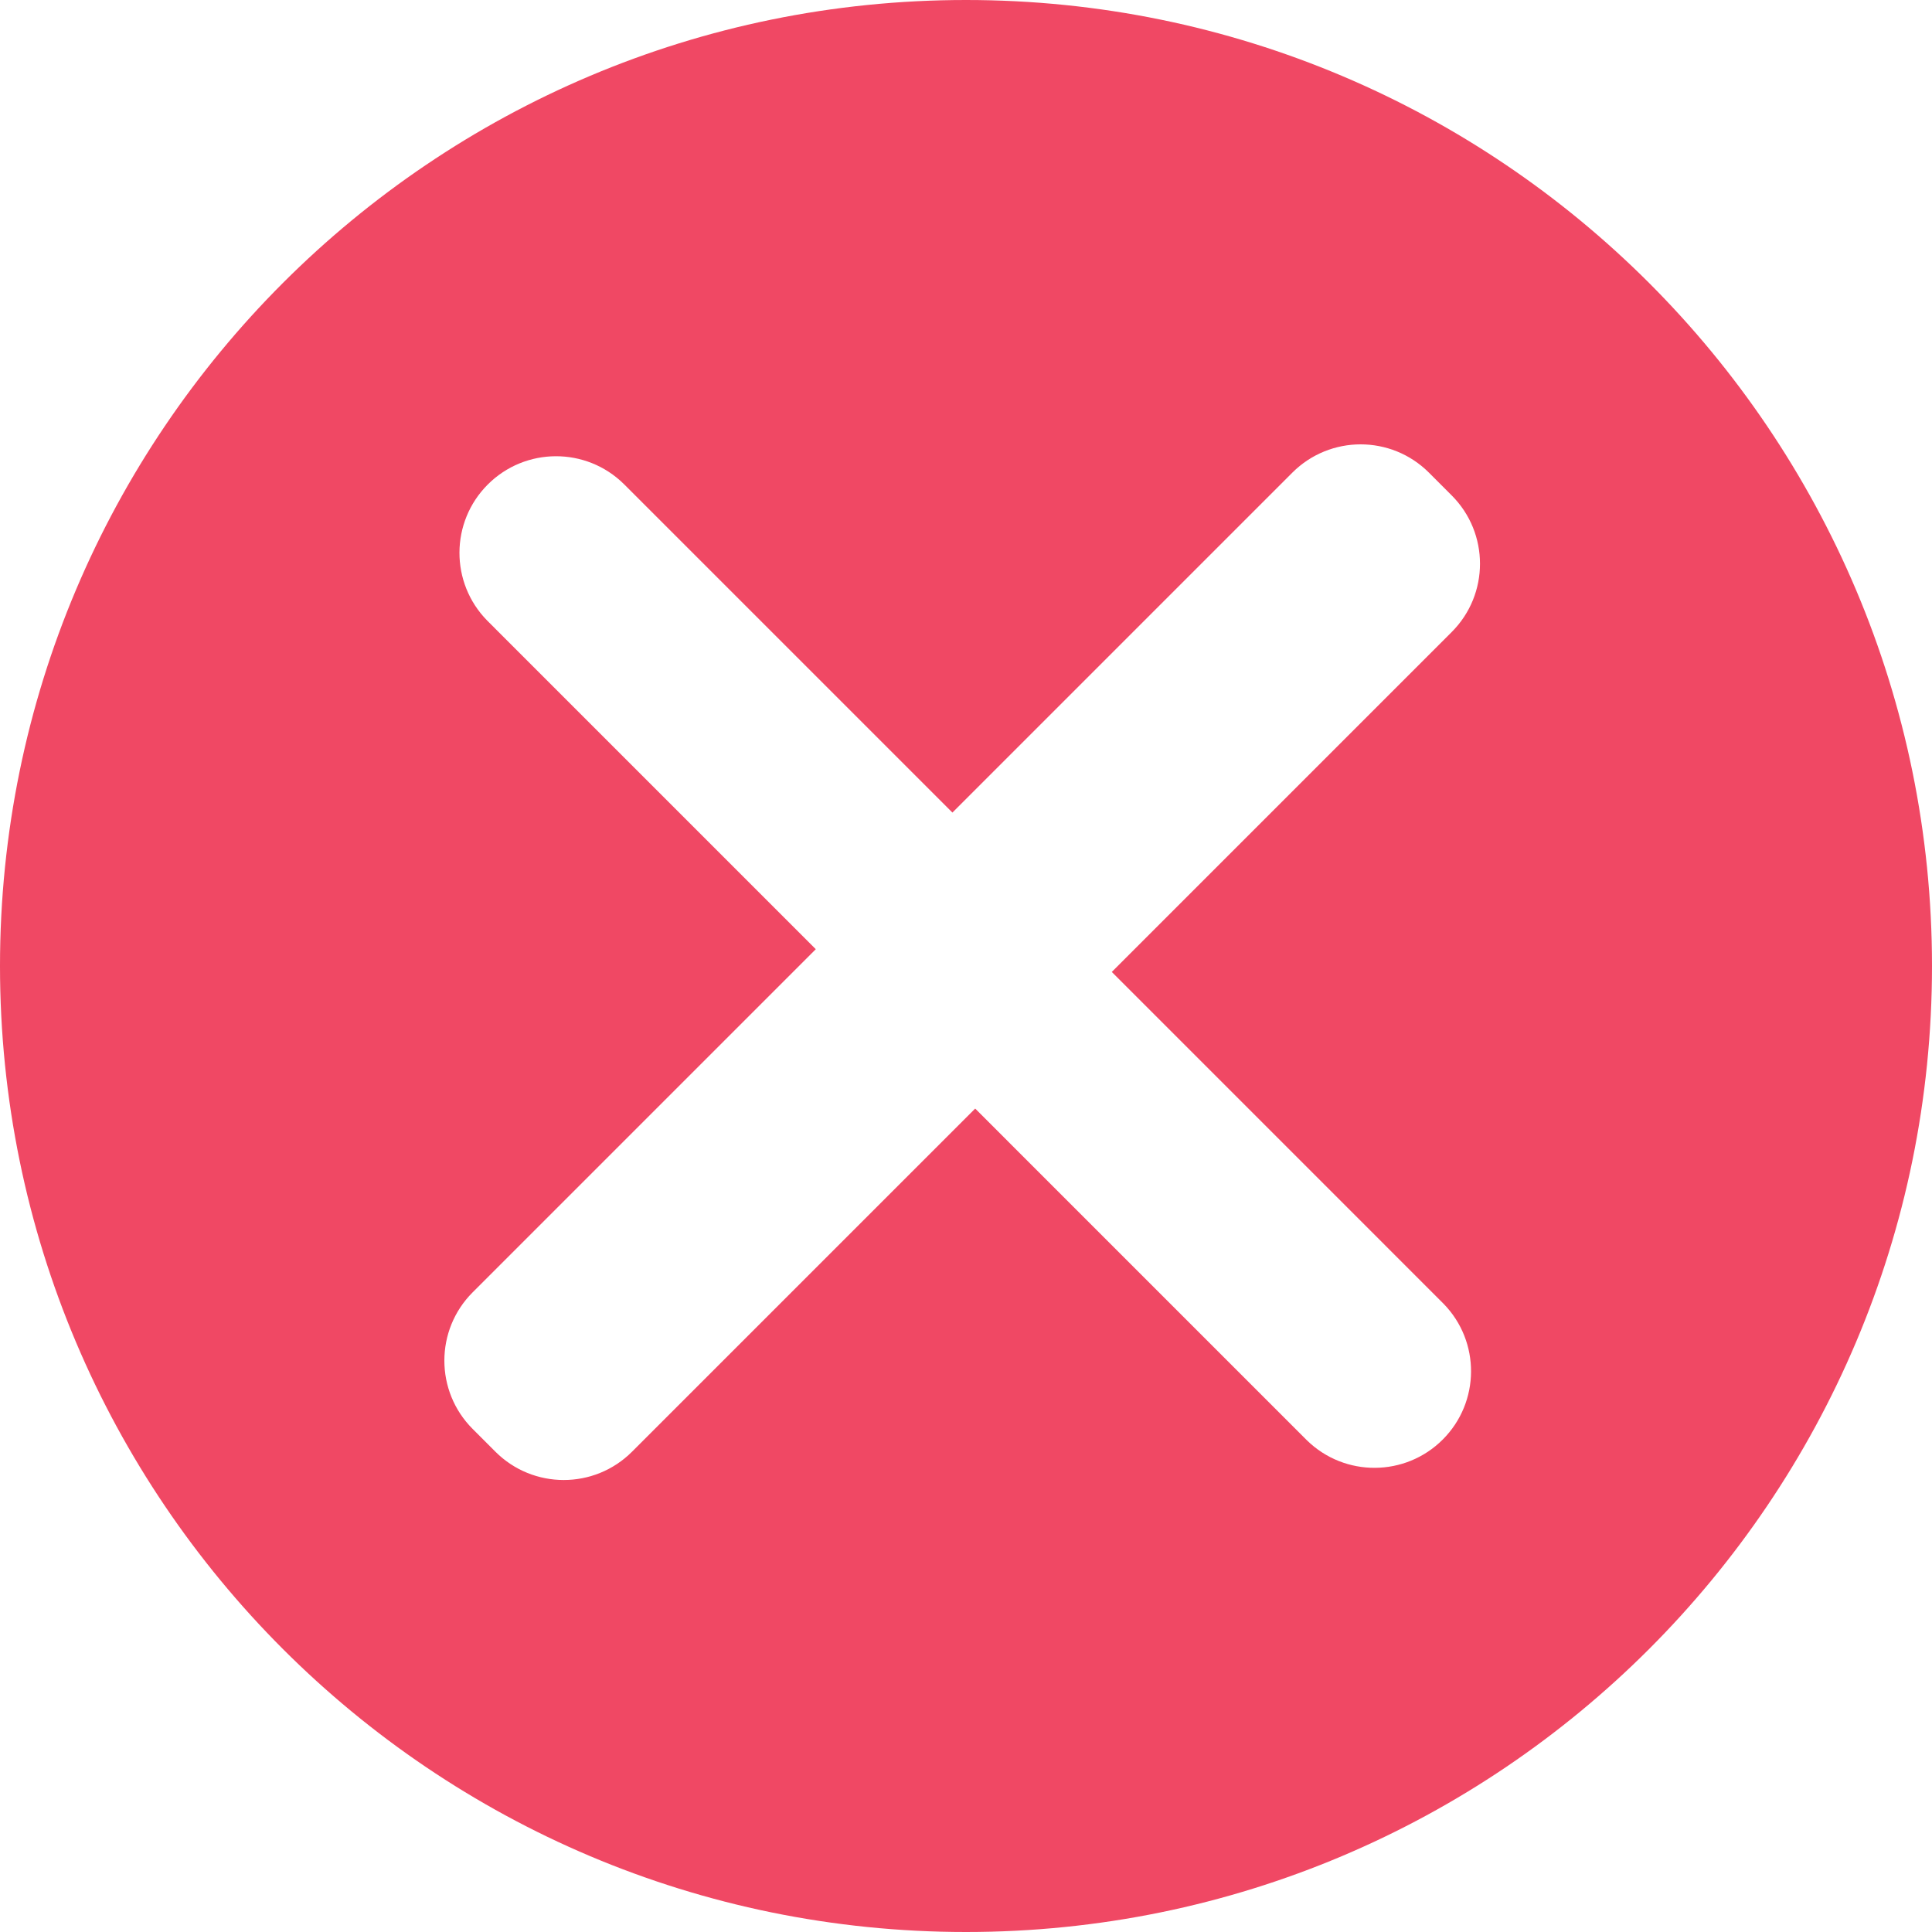
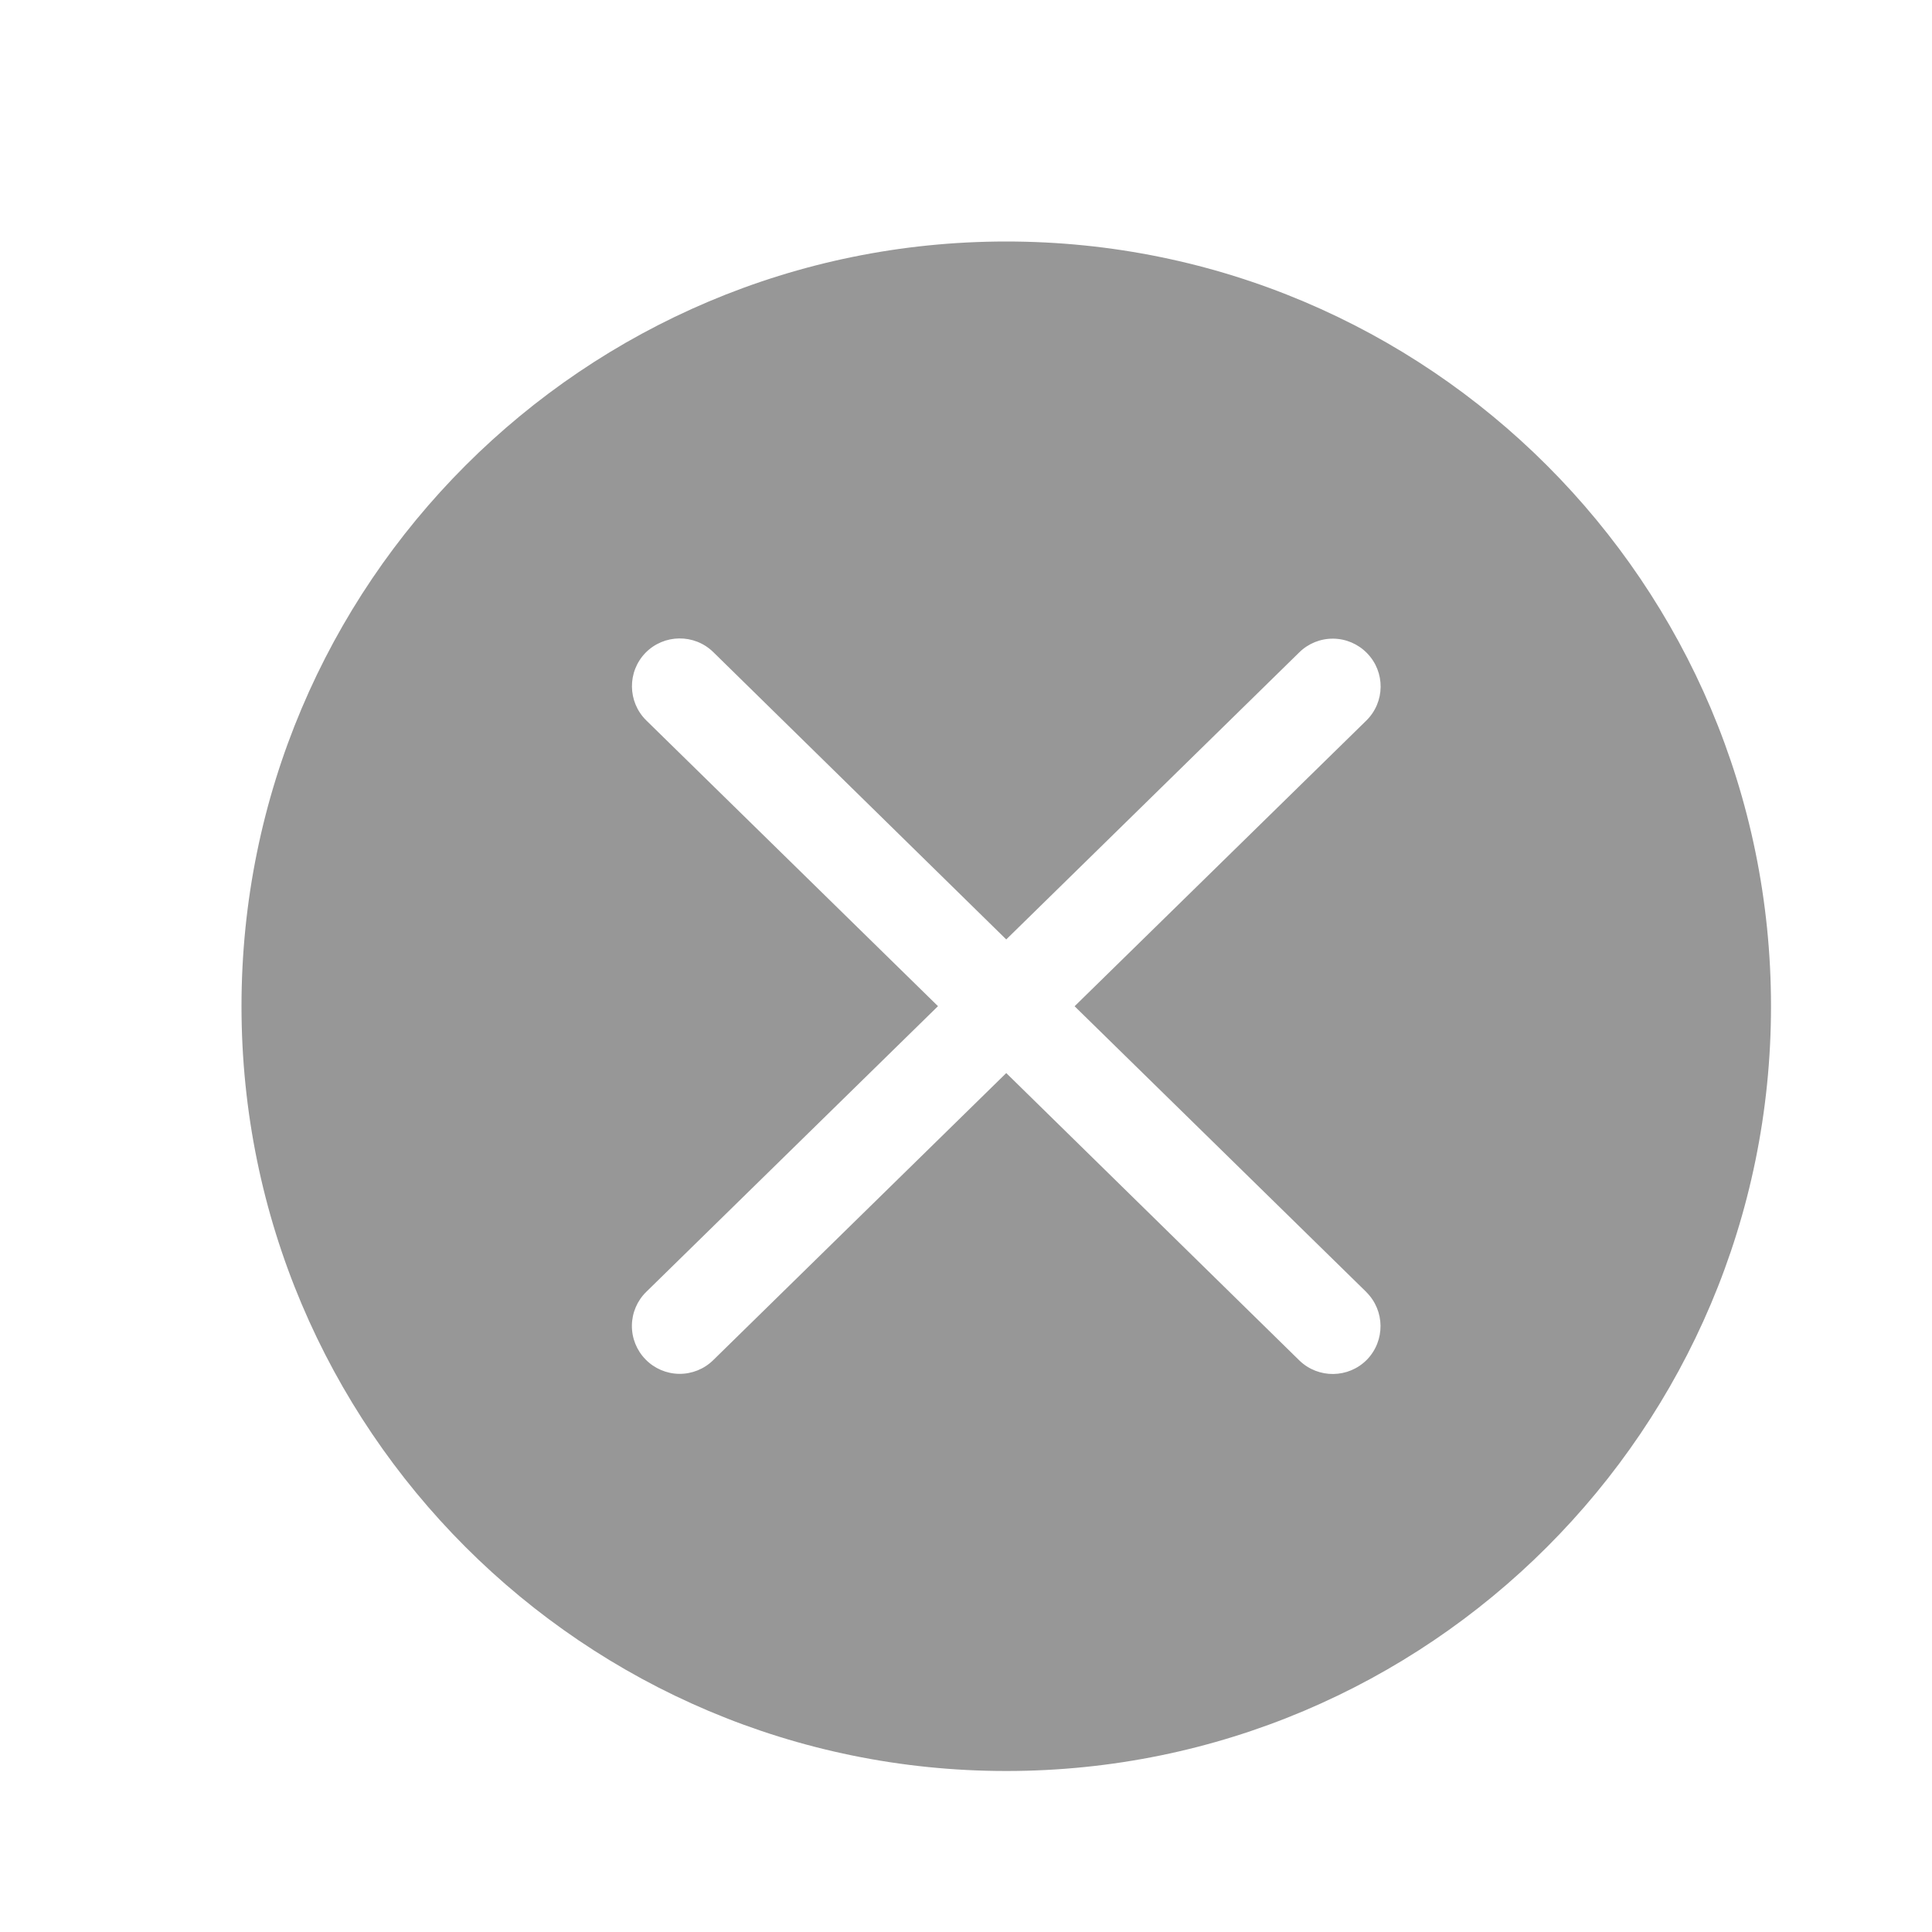
- <svg xmlns="http://www.w3.org/2000/svg" width="170" height="170">
-   <path d="M85 170c-46.944 0-85-38.056-85-85S38.056 0 85 0s85 38.056 85 85-38.056 85-85 85zm-1.196-98.5L54.895 42.591a8.5 8.5 0 0 0-12.02 12.021l28.908 28.909-30.193 30.193a8.5 8.5 0 0 0 0 12.021l2.003 2.004a8.5 8.5 0 0 0 12.02 0l30.195-30.194L115 126.737a8.5 8.5 0 0 0 12.02-12.02L97.828 85.523l29.91-29.91a8.5 8.5 0 0 0 0-12.02l-2.003-2.004a8.5 8.5 0 0 0-12.02 0L83.804 71.5z" fill="#F04864" />
+ <svg xmlns="http://www.w3.org/2000/svg" width="24" height="24">
+   <path d="M12.5 3A9.5 9.5 0 0 0 3 12.5a9.5 9.5 0 0 0 9.5 9.5 9.5 9.5 0 0 0 9.5-9.5A9.5 9.5 0 0 0 12.5 3zm4.472 13.05c.233.23.237.604.009.84a.596.596 0 0 1-.84.01L12.5 13.33l-3.64 3.566a.593.593 0 0 1-.841-.009.593.593 0 0 1 .01-.84l3.623-3.548-3.624-3.55a.596.596 0 0 1-.009-.84.596.596 0 0 1 .84-.01L12.5 11.67l3.64-3.566a.593.593 0 0 1 .841.009c.23.234.226.61-.01.84L13.349 12.5l3.624 3.55z" fill="#979797" fill-rule="evenodd" />
</svg>
